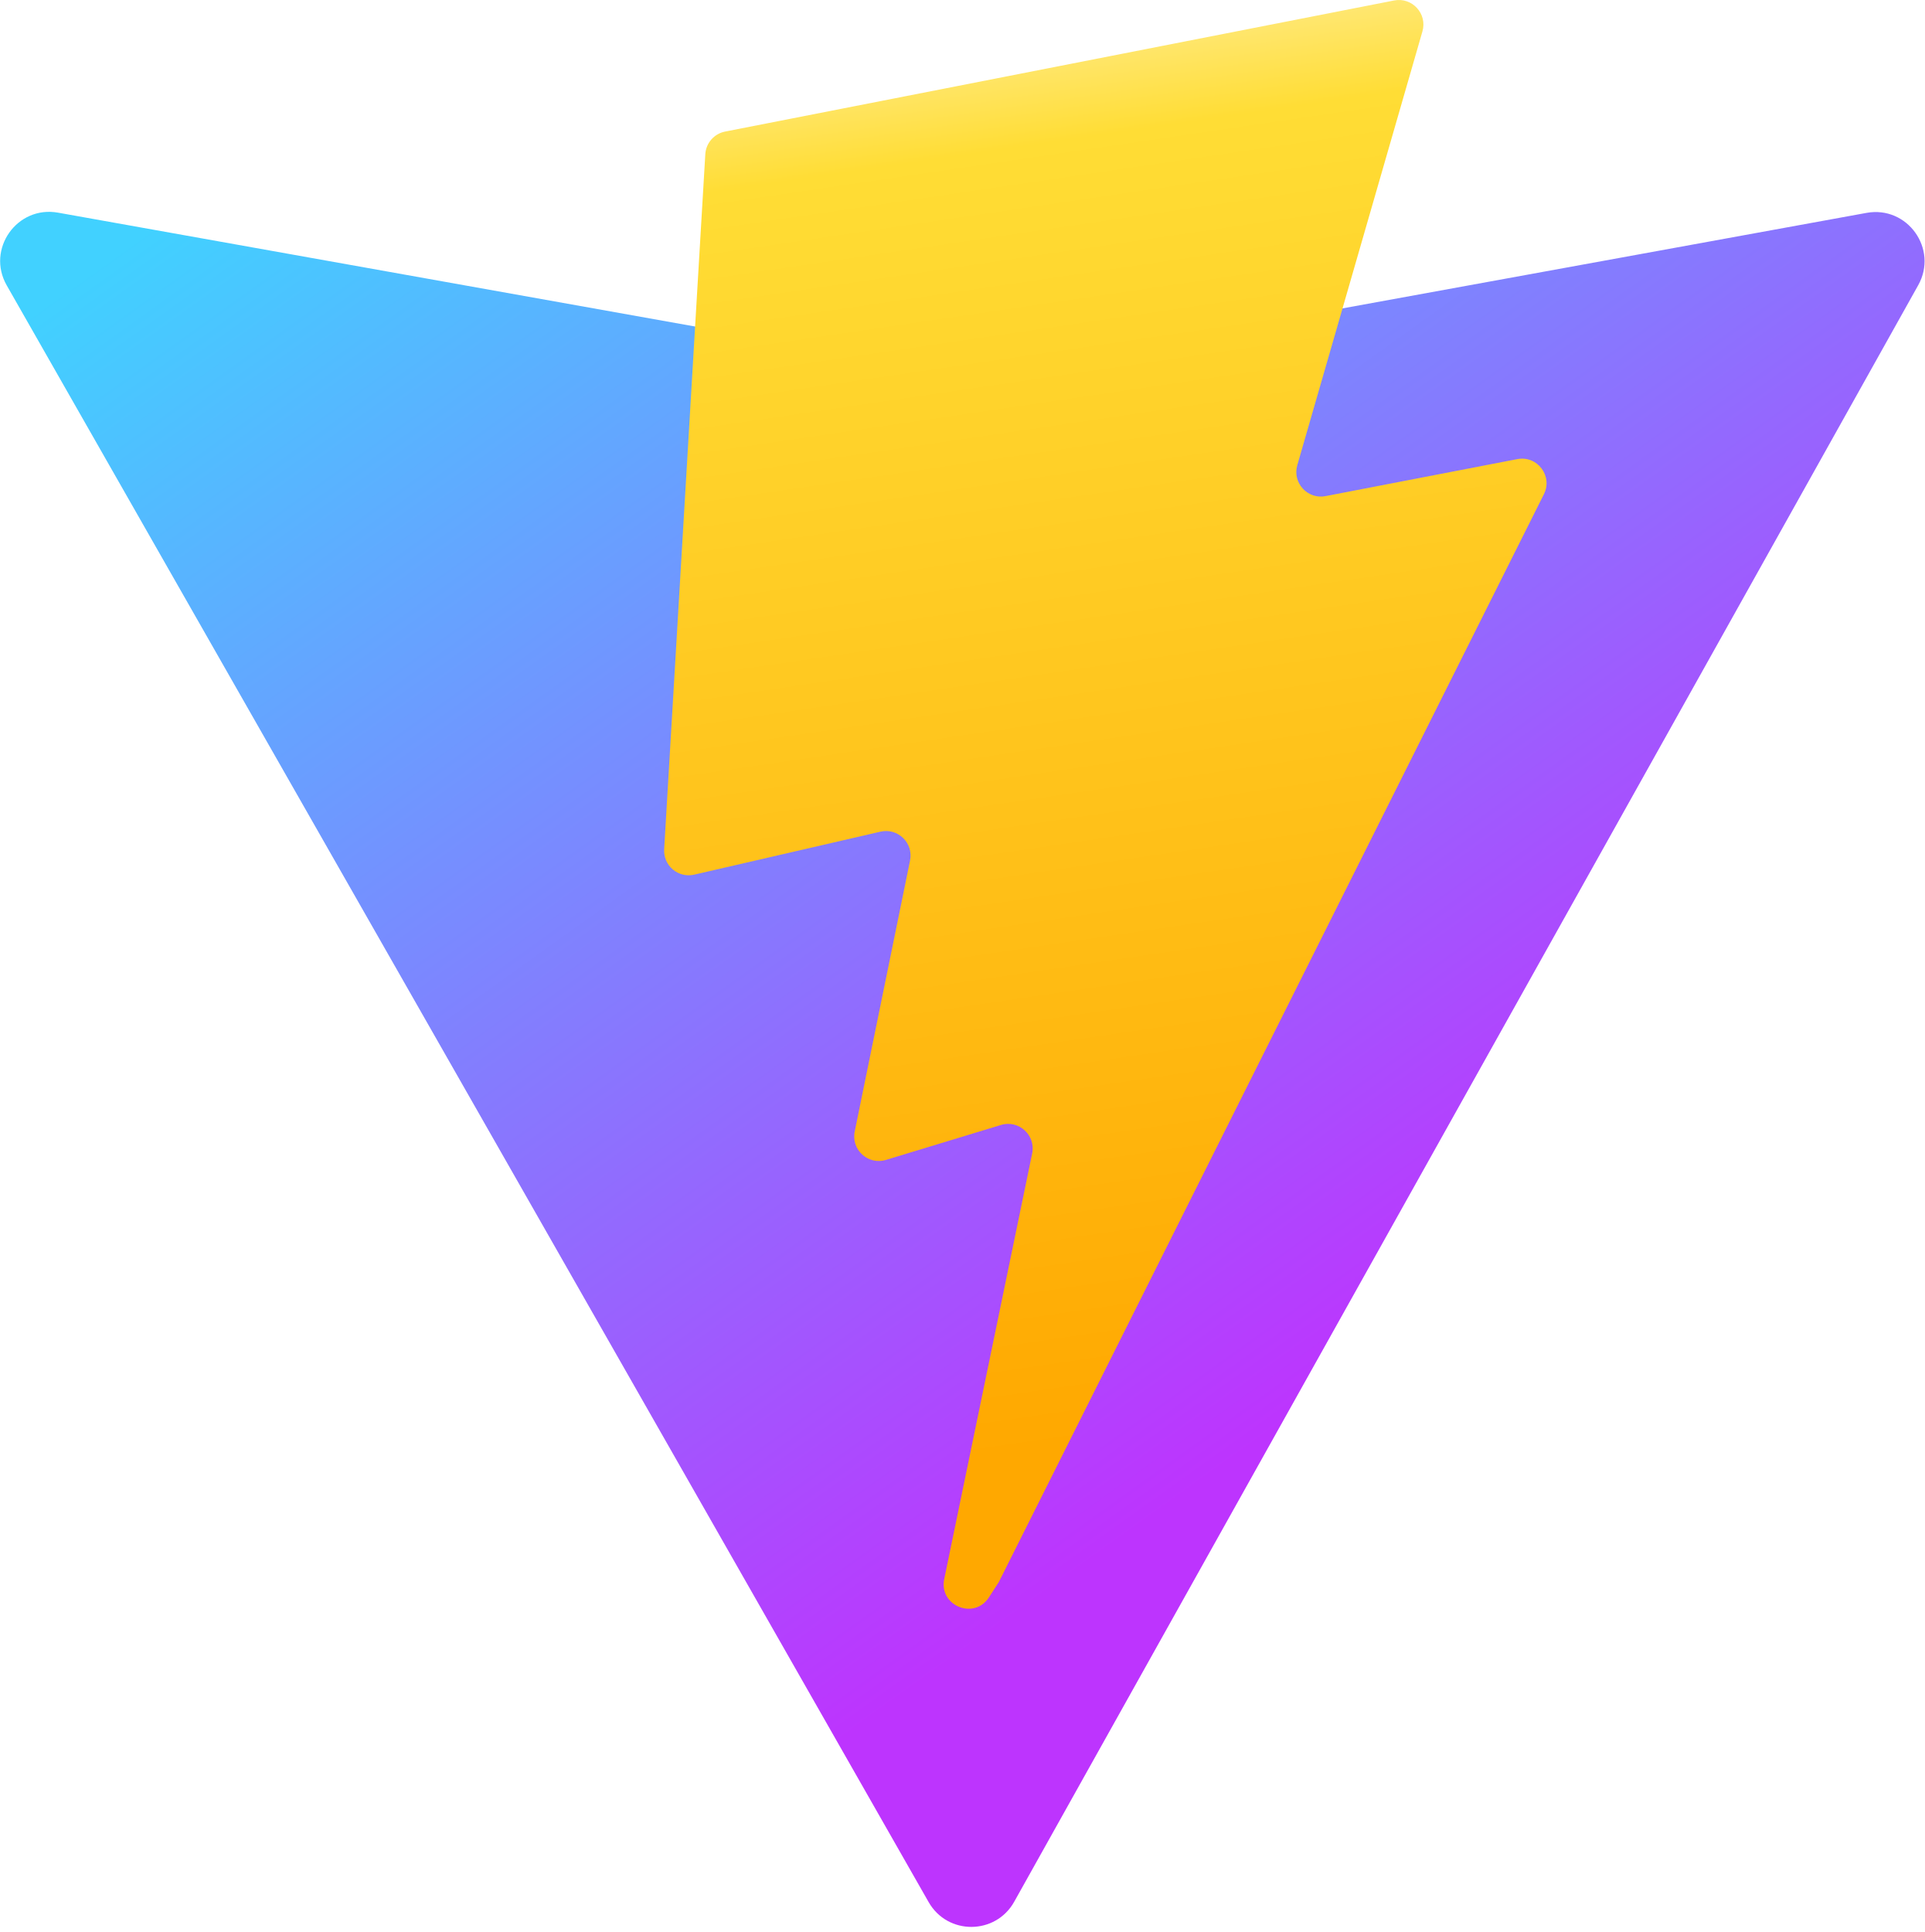
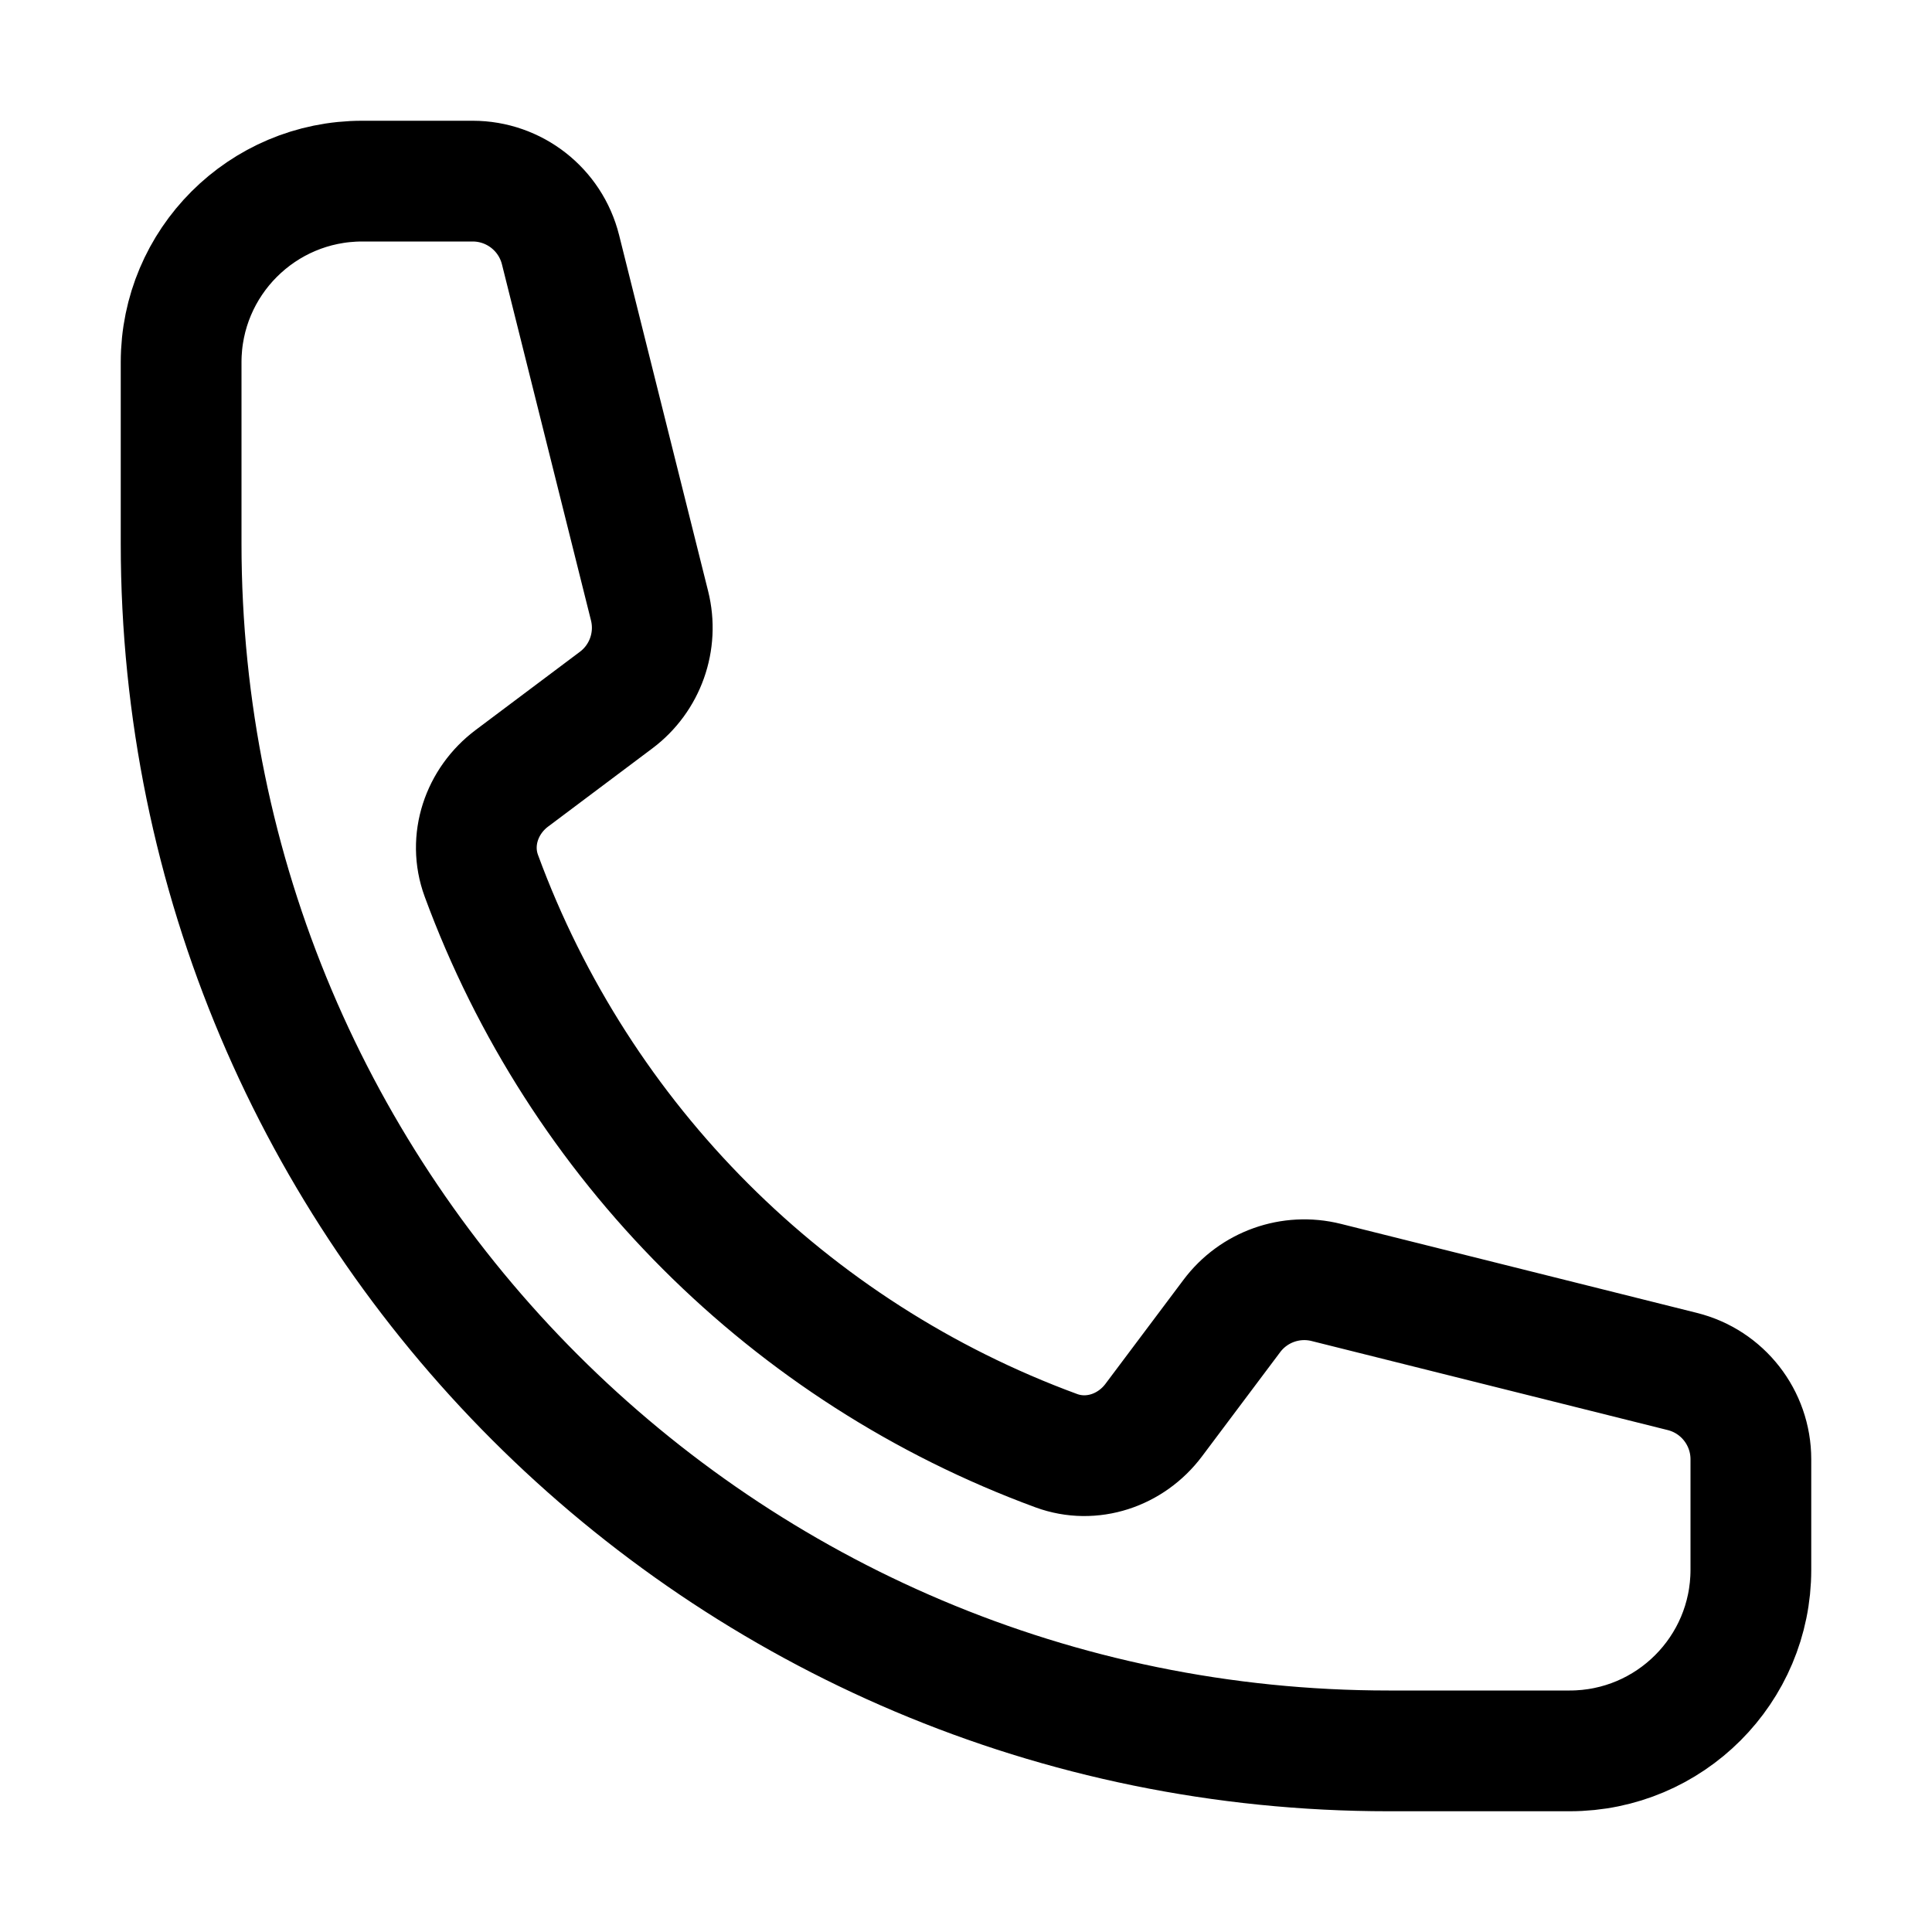
- <svg xmlns="http://www.w3.org/2000/svg" aria-hidden="true" role="img" class="iconify iconify--logos" width="31.88" height="32" preserveAspectRatio="xMidYMid meet" viewBox="0 0 256 257">
-   <defs>
-     <linearGradient id="IconifyId1813088fe1fbc01fb466" x1="-.828%" x2="57.636%" y1="7.652%" y2="78.411%">
-       <stop offset="0%" stop-color="#41D1FF" />
-       <stop offset="100%" stop-color="#BD34FE" />
-     </linearGradient>
-     <linearGradient id="IconifyId1813088fe1fbc01fb467" x1="43.376%" x2="50.316%" y1="2.242%" y2="89.03%">
-       <stop offset="0%" stop-color="#FFEA83" />
-       <stop offset="8.333%" stop-color="#FFDD35" />
-       <stop offset="100%" stop-color="#FFA800" />
-     </linearGradient>
-   </defs>
-   <path fill="url(#IconifyId1813088fe1fbc01fb466)" d="M255.153 37.938L134.897 252.976c-2.483 4.44-8.862 4.466-11.382.048L.875 37.958c-2.746-4.814 1.371-10.646 6.827-9.67l120.385 21.517a6.537 6.537 0 0 0 2.322-.004l117.867-21.483c5.438-.991 9.574 4.796 6.877 9.62Z" />
-   <path fill="url(#IconifyId1813088fe1fbc01fb467)" d="M185.432.063L96.44 17.501a3.268 3.268 0 0 0-2.634 3.014l-5.474 92.456a3.268 3.268 0 0 0 3.997 3.378l24.777-5.718c2.318-.535 4.413 1.507 3.936 3.838l-7.361 36.047c-.495 2.426 1.782 4.5 4.151 3.78l15.304-4.649c2.372-.72 4.652 1.36 4.15 3.788l-11.698 56.621c-.732 3.542 3.979 5.473 5.943 2.437l1.313-2.028l72.516-144.72c1.215-2.423-.88-5.186-3.54-4.672l-25.505 4.922c-2.396.462-4.435-1.77-3.759-4.114l16.646-57.705c.677-2.35-1.37-4.583-3.769-4.113Z" />
+ <svg xmlns="http://www.w3.org/2000/svg" fill="none" viewBox="0 0 24 24" stroke-width="1.5" stroke="currentColor" class="size-6">
+   <path stroke-linecap="round" stroke-linejoin="round" d="M2.25 6.75c0 8.284 6.716 15 15 15h2.25a2.25 2.25 0 0 0 2.25-2.25v-1.372c0-.516-.351-.966-.852-1.091l-4.423-1.106c-.44-.11-.902.055-1.173.417l-.97 1.293c-.282.376-.769.542-1.21.38a12.035 12.035 0 0 1-7.143-7.143c-.162-.441.004-.928.38-1.21l1.293-.97c.363-.271.527-.734.417-1.173L6.963 3.102a1.125 1.125 0 0 0-1.091-.852H4.5A2.25 2.25 0 0 0 2.25 4.5v2.25Z" />
</svg>
